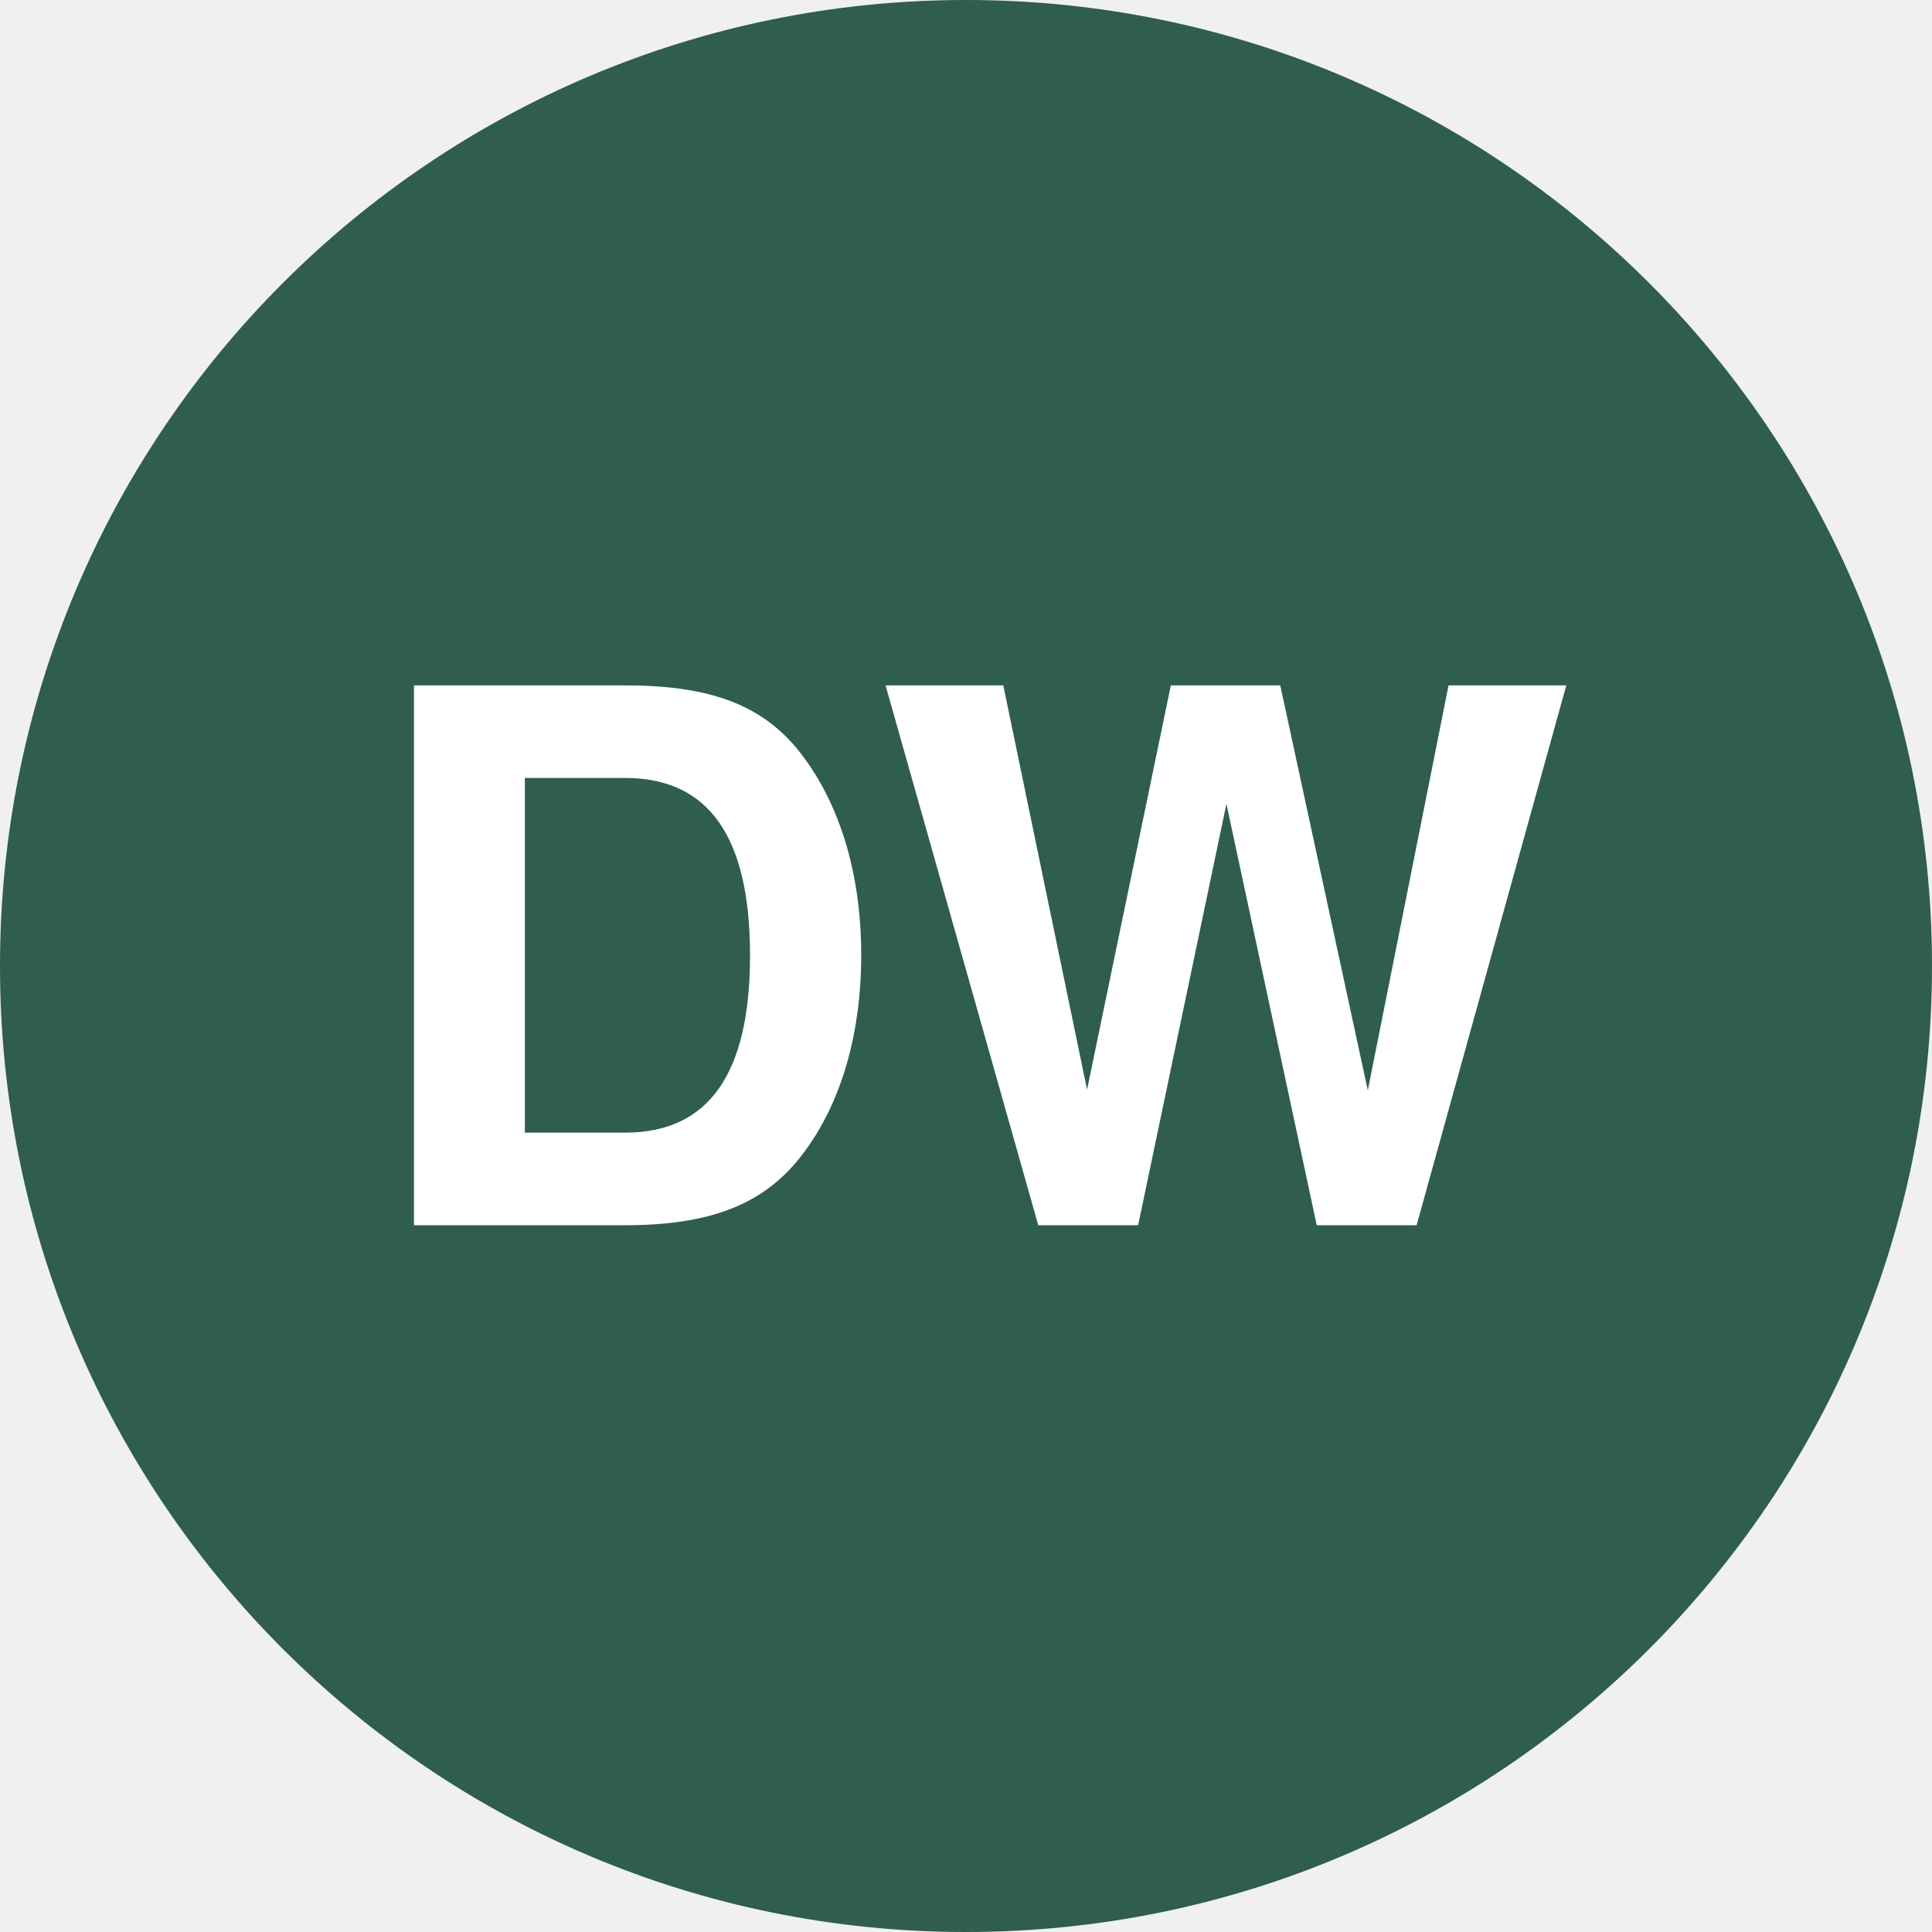
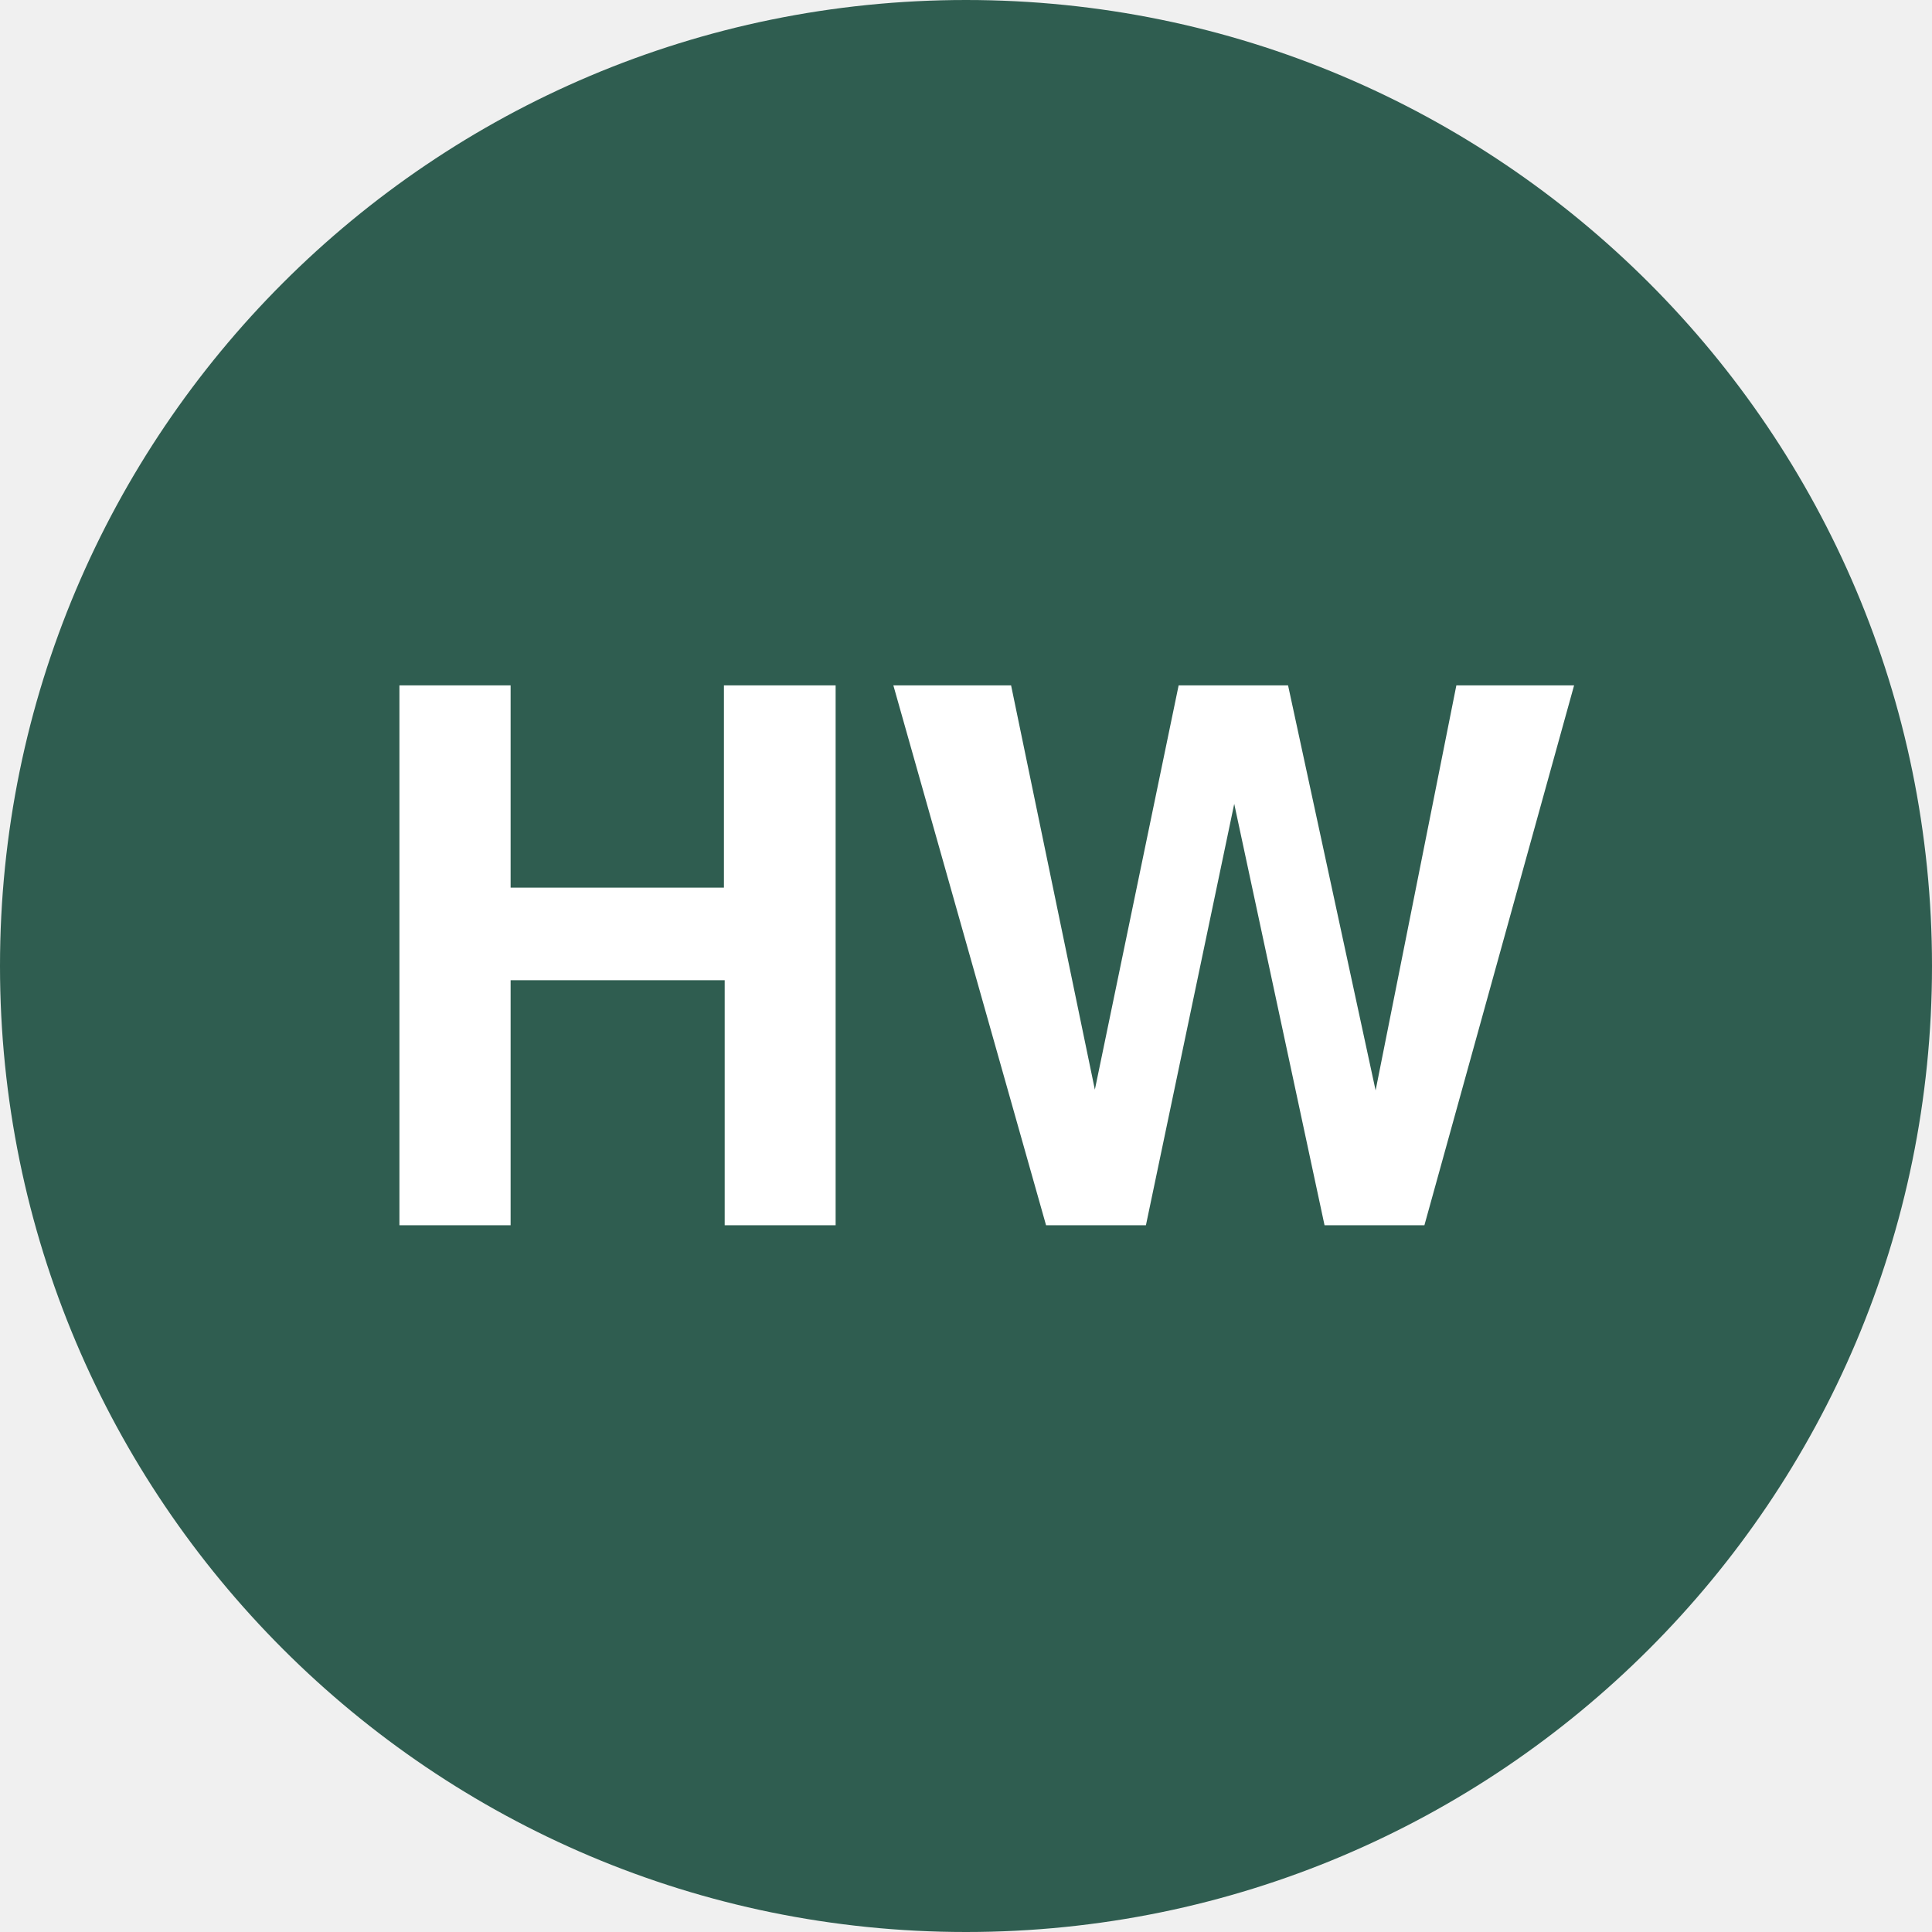
- <svg xmlns="http://www.w3.org/2000/svg" viewBox="0 0 120 120" role="img" aria-label="Drew Walsh">
+ <svg xmlns="http://www.w3.org/2000/svg" viewBox="0 0 120 120" role="img" aria-label="Hayden Walsh">
  <rect width="120" height="120" rx="60" fill="#2f5d50" />
-   <text x="60" y="60" dy=".35em" text-anchor="middle" font-family="Helvetica, Arial, sans-serif" font-size="46" font-weight="600" fill="#fff">DW</text>
+   <text x="60" y="60" dy=".35em" text-anchor="middle" font-family="Helvetica, Arial, sans-serif" font-size="46" font-weight="600" fill="#fff">HW</text>
</svg>
